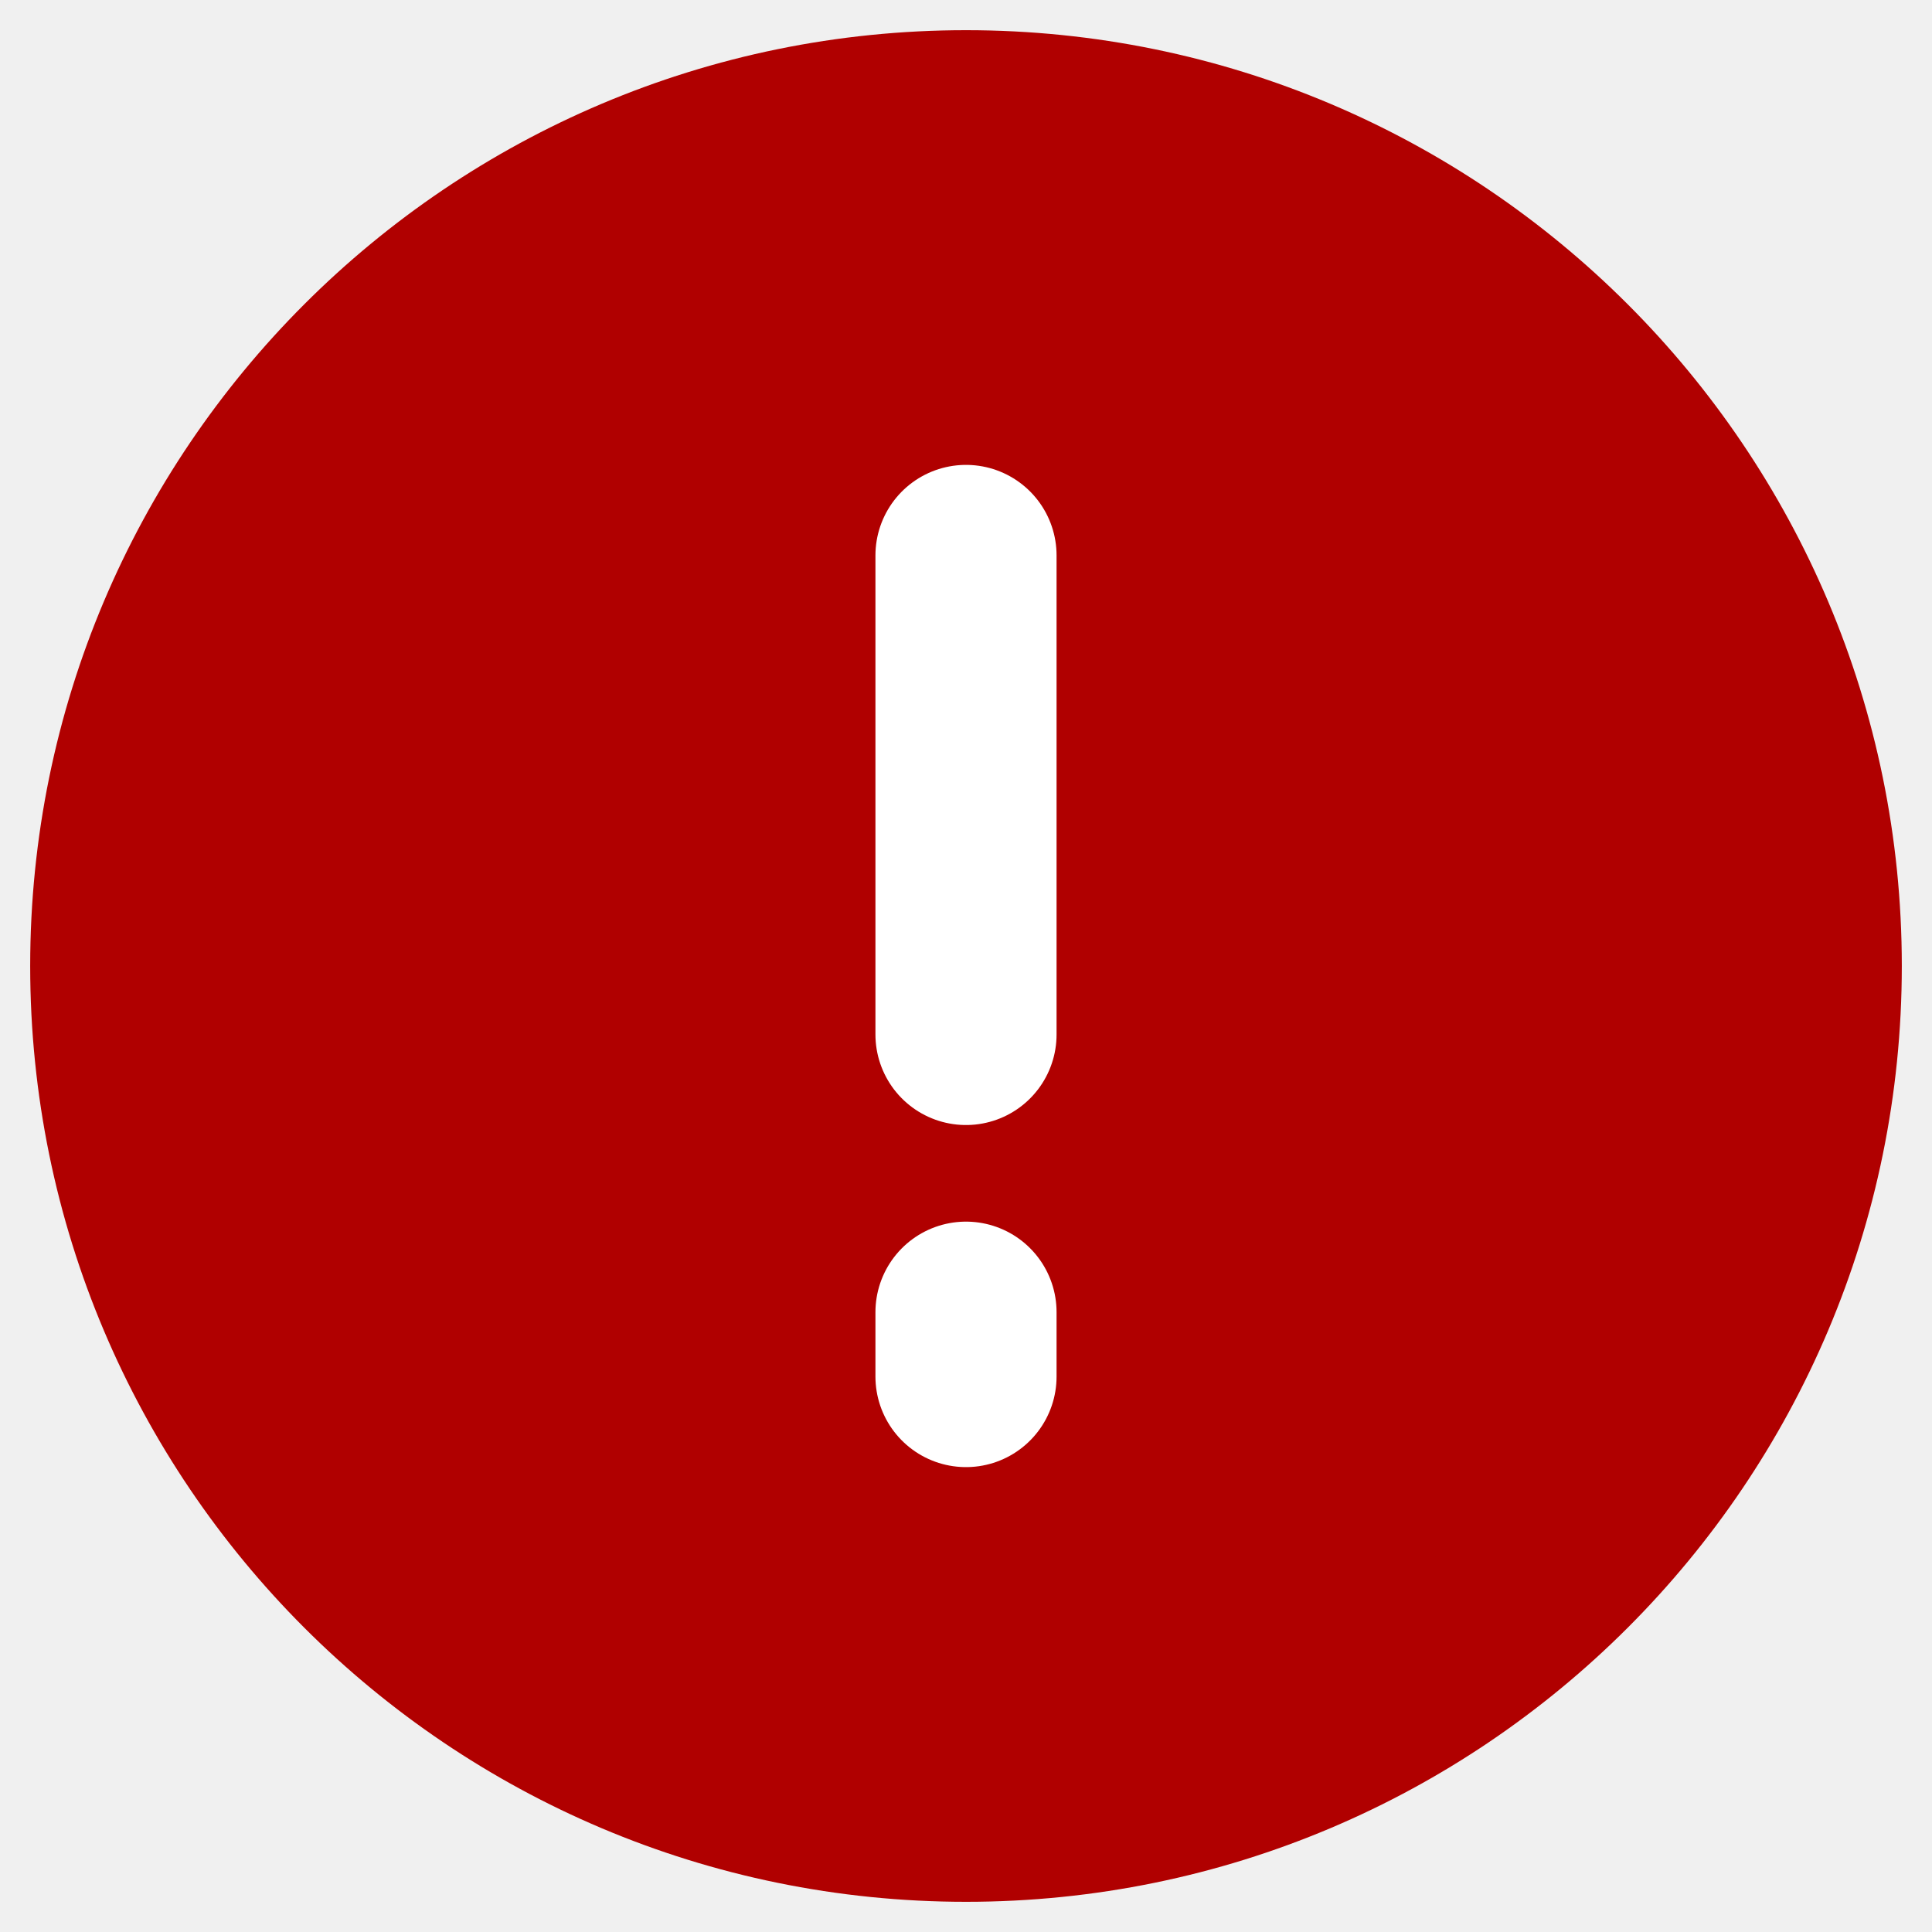
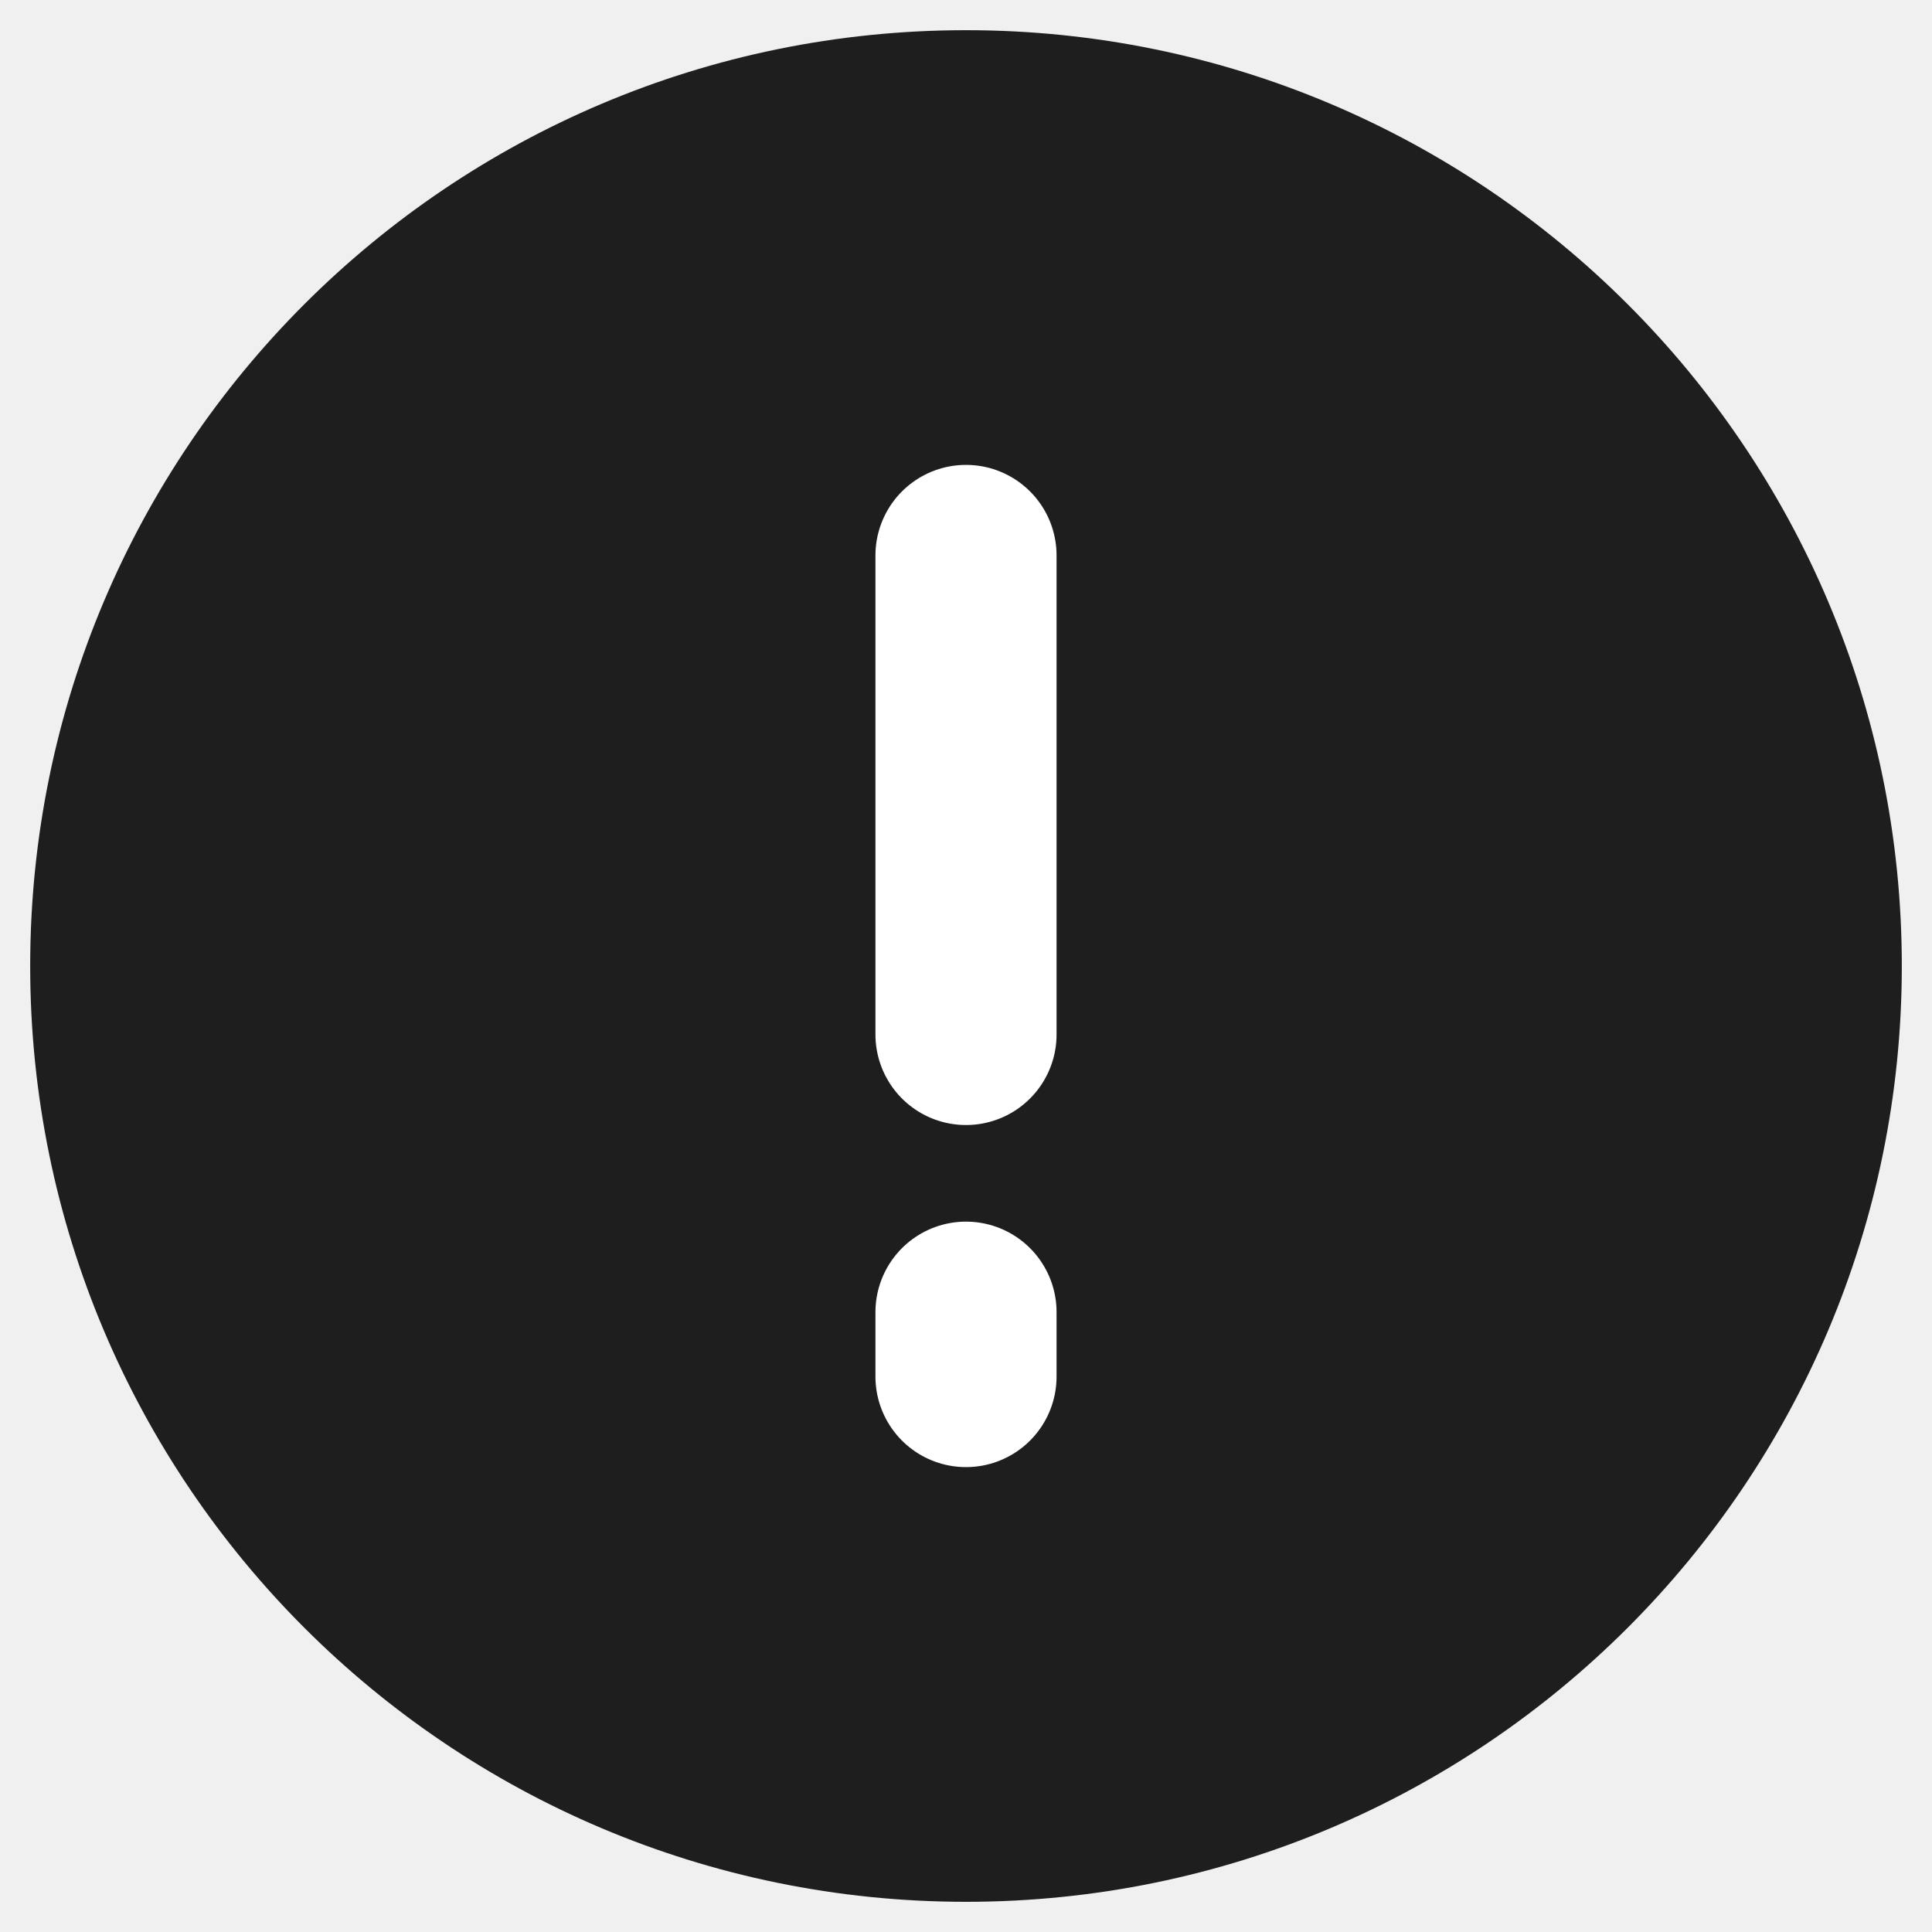
<svg xmlns="http://www.w3.org/2000/svg" width="16" height="16" viewBox="0 0 16 16" fill="none">
-   <g clip-path="url(#clip0_79_19)">
-     <path d="M8 15C11.866 15 15 11.866 15 8C15 4.134 11.866 1 8 1C4.134 1 1 4.134 1 8C1 11.866 4.134 15 8 15Z" fill="#B00000" stroke="#B00000" stroke-width="1.5" stroke-miterlimit="10" stroke-linecap="round" stroke-linejoin="round" />
+   <g clip-path="url(#clip0_152_29)">
+     <path d="M8 15C11.866 15 15 11.866 15 8C15 4.134 11.866 1 8 1C4.134 1 1 4.134 1 8C1 11.866 4.134 15 8 15Z" fill="#1F1E1E" stroke="#1F1E1E" stroke-width="1.5" stroke-miterlimit="10" stroke-linecap="round" stroke-linejoin="round" />
    <path d="M8 8.567V4.6M8 10.867V11.4" stroke="white" stroke-width="1.5" stroke-linecap="round" stroke-linejoin="round" />
  </g>
  <defs>
-     <clipPath id="clip0_79_19">
+     <clipPath id="clip0_152_29">
      <rect width="16" height="16" fill="white" />
    </clipPath>
  </defs>
</svg>
